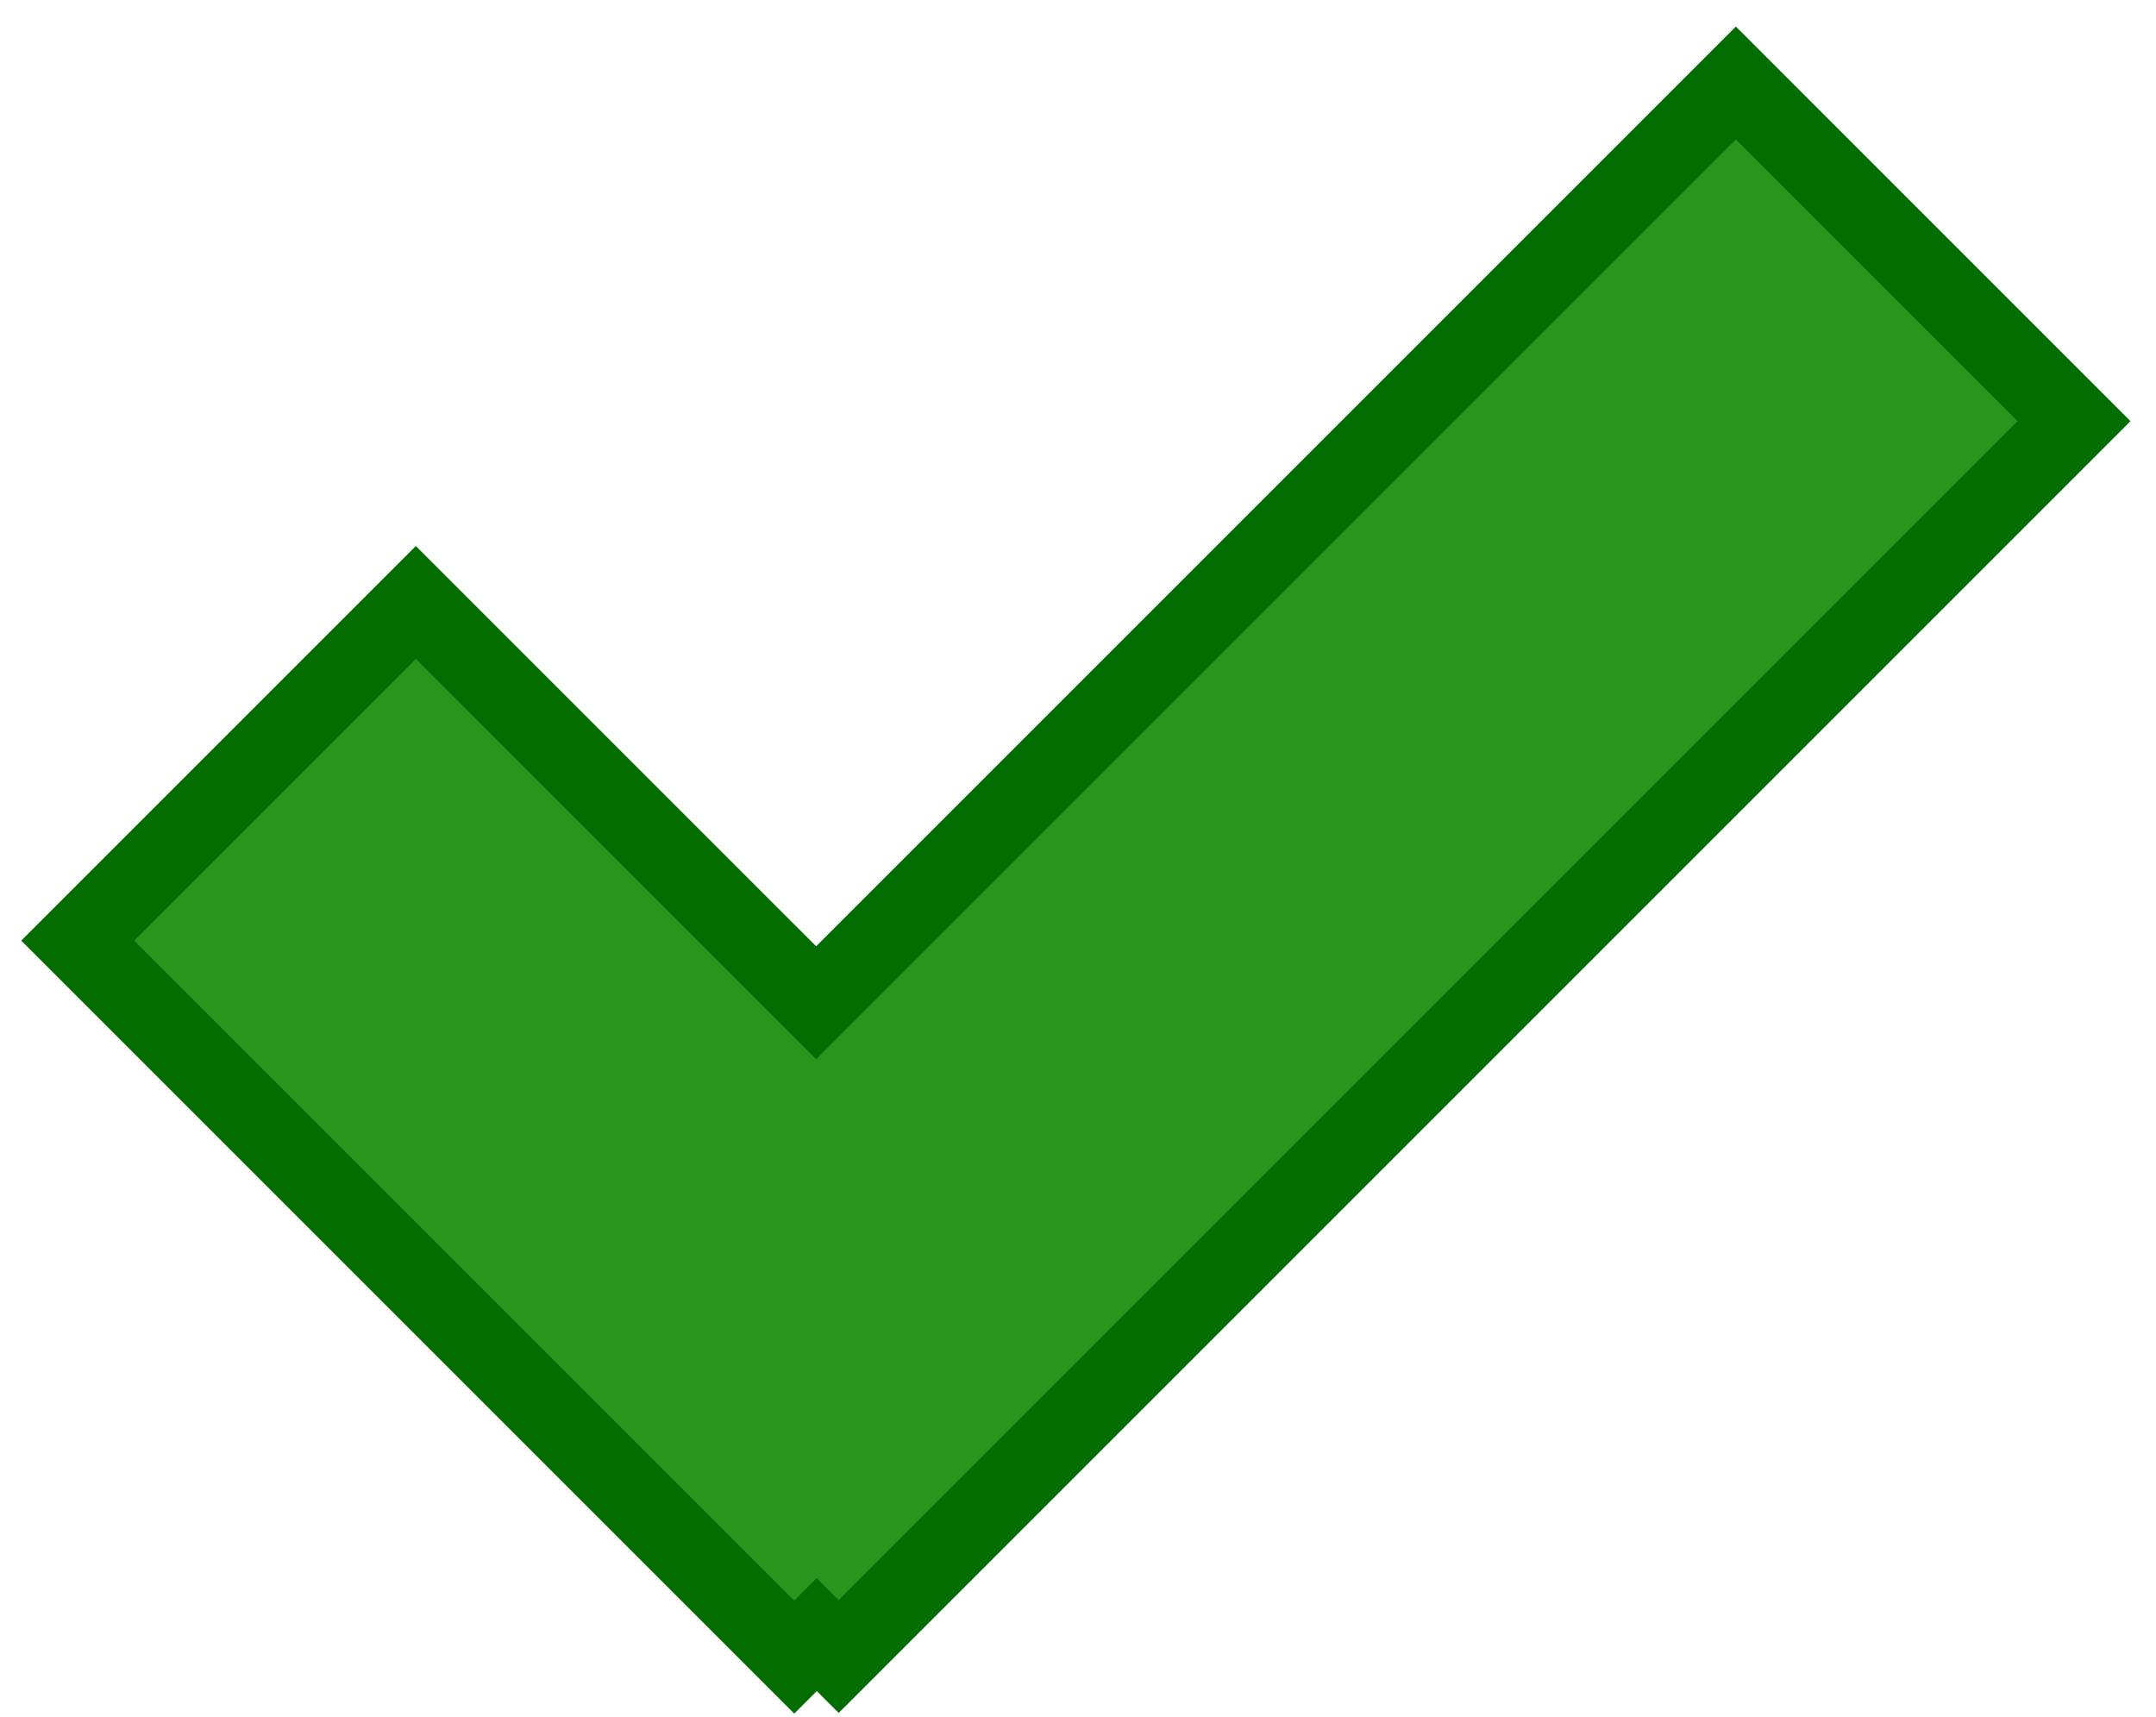
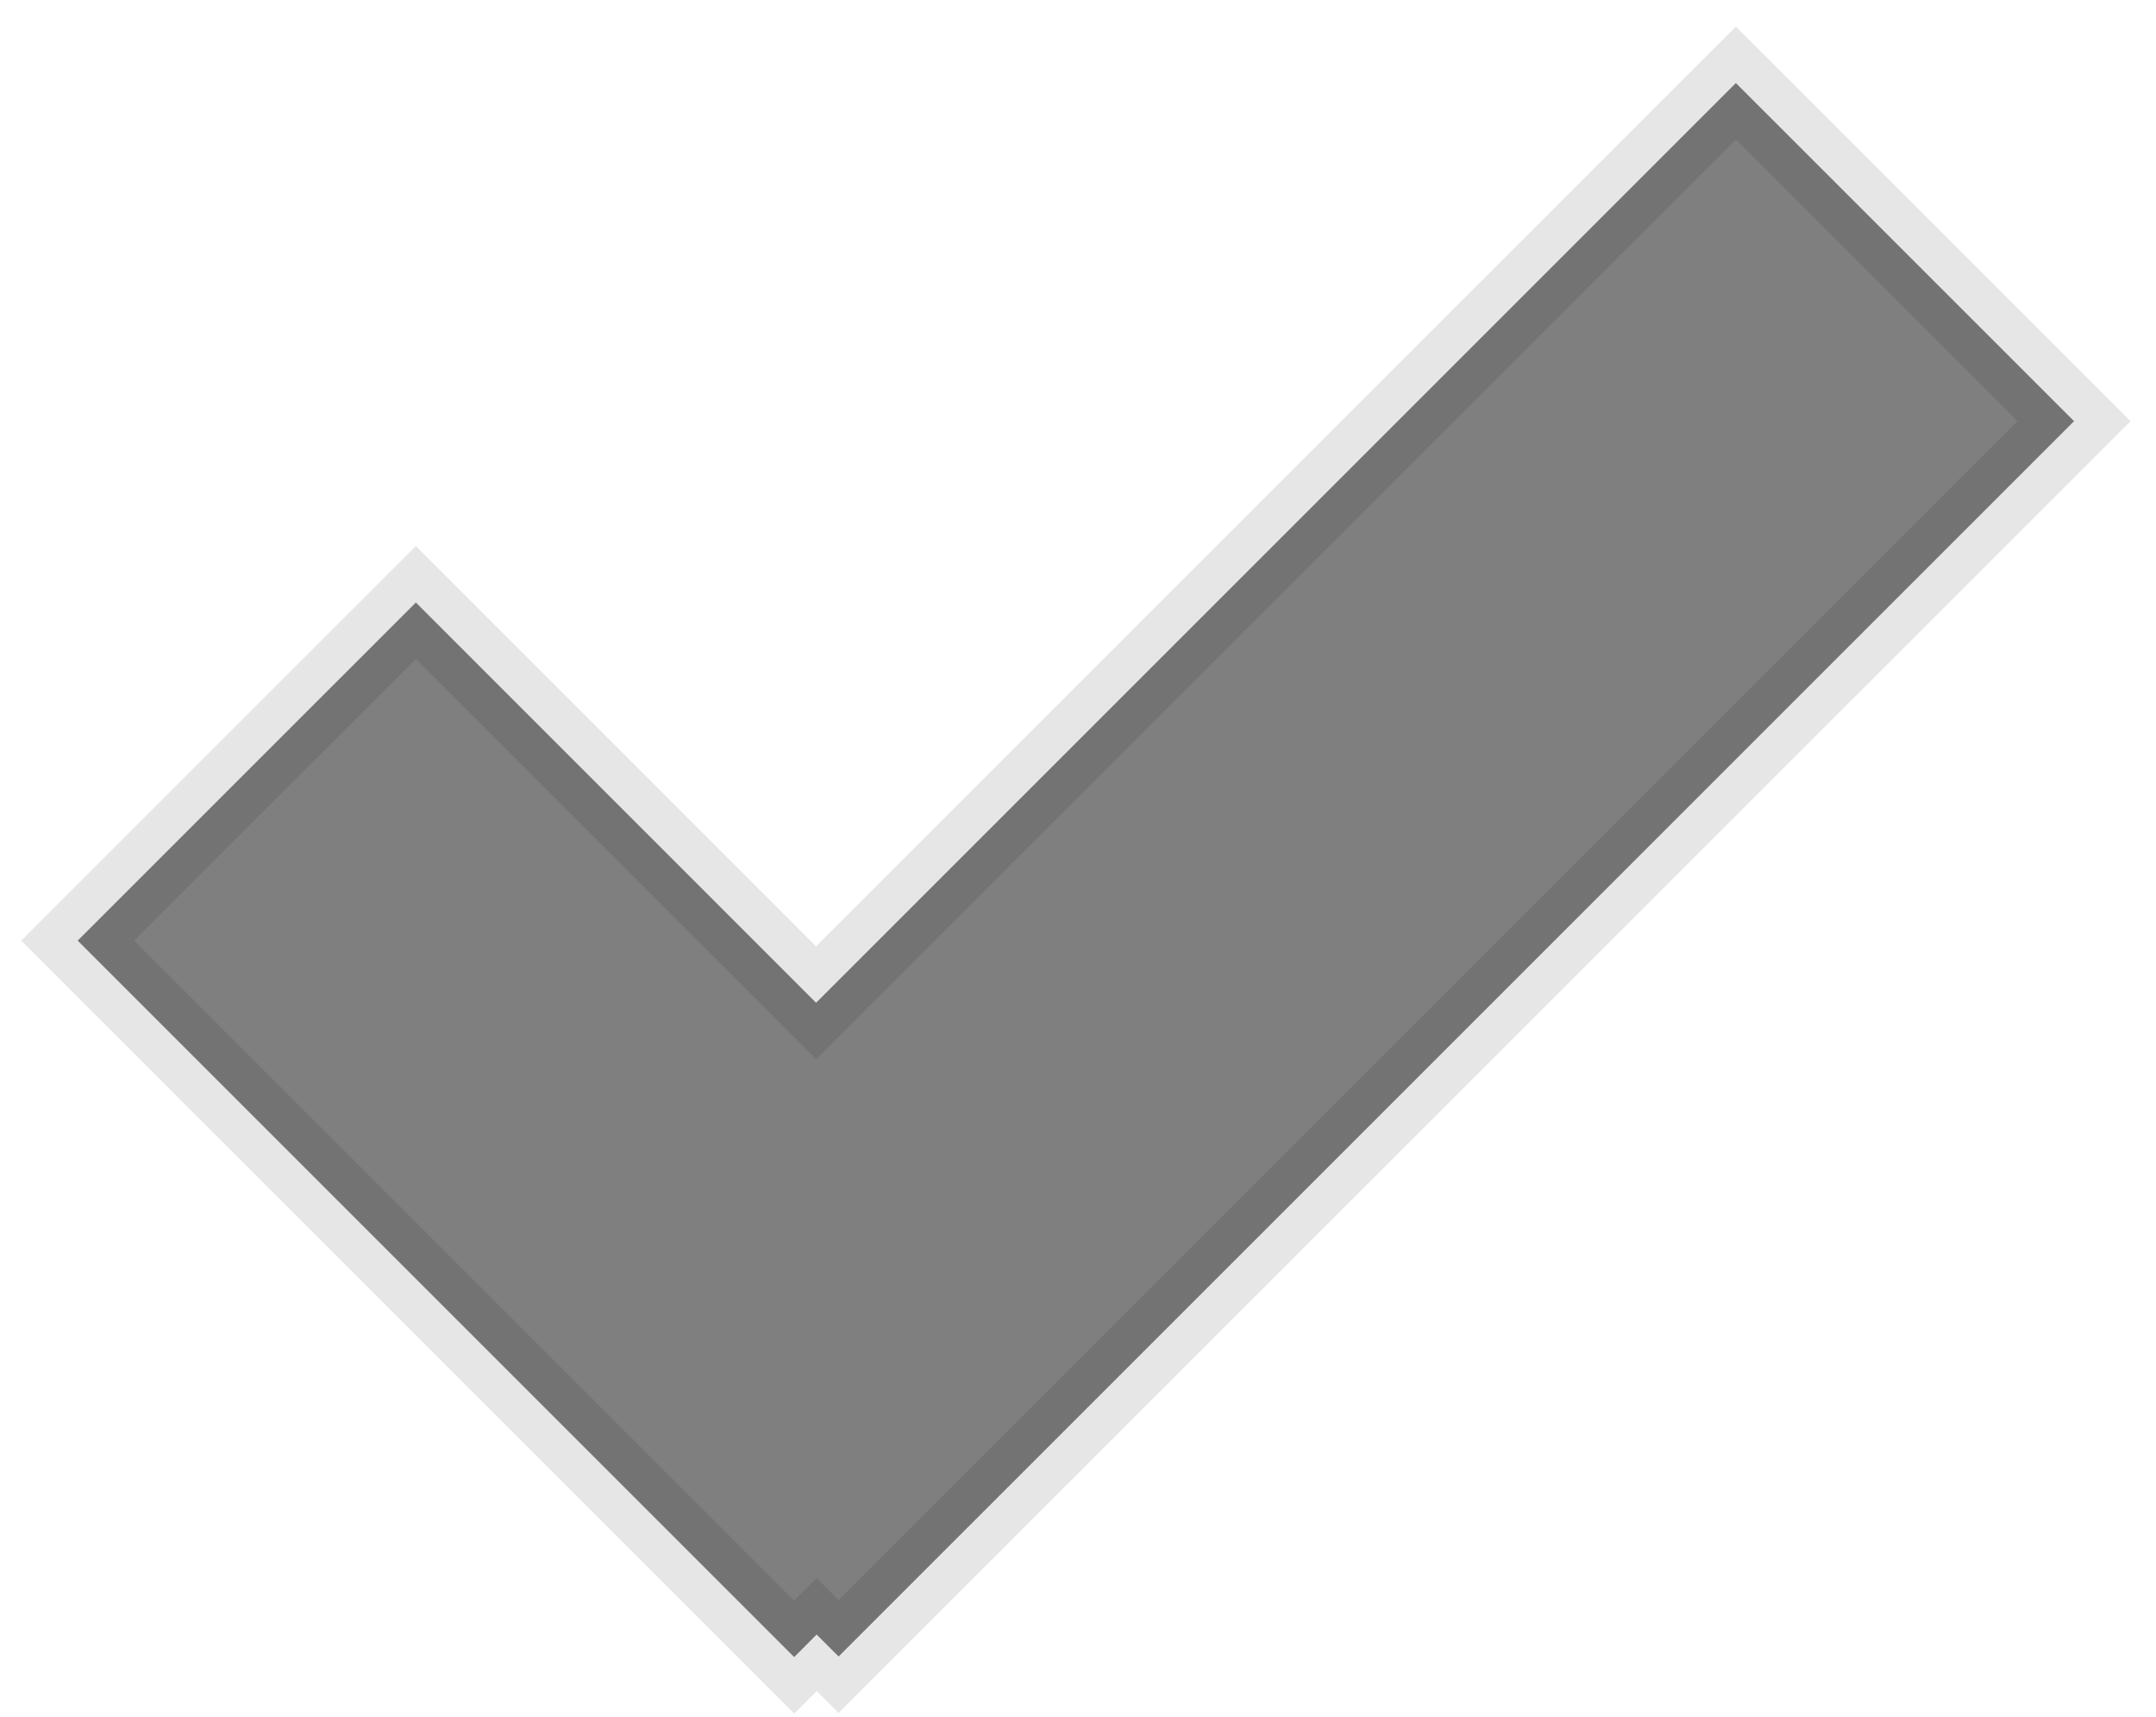
- <svg xmlns="http://www.w3.org/2000/svg" width="54px" height="43px" viewBox="0 0 54 43" version="1.1">
-   <g id="Page-1" stroke="none" stroke-width="1" fill="none" fill-rule="evenodd">
-     <g id="Artboard" transform="translate(-594, -404)" fill="#2A951C" stroke="#046D00" stroke-width="2">
-       <g id="Save" transform="translate(595.9464, 406.0797)">
-         <path d="M41.531,0 L50,8.469 L19.059,39.41 L18.509,38.861 L17.946,39.426 L6.92779167e-14,21.48 L8.469,13.011 L18.495,23.036 L41.531,0 Z" id="Combined-Shape" />
-       </g>
-     </g>
-   </g>
+ <svg xmlns="http://www.w3.org/2000/svg" viewBox="0 0 54 43">
+   <path d="m43.477 2.08 8.47 8.469L21.004 41.49l-.55-.55-.563.565L1.946 23.56l8.47-8.469L20.44 25.116 43.477 2.08Z" fill="rgba(0,0,0,.5)" stroke="rgba(0,0,0,.1)" stroke-width="2" fill-rule="evenodd" />
</svg>
